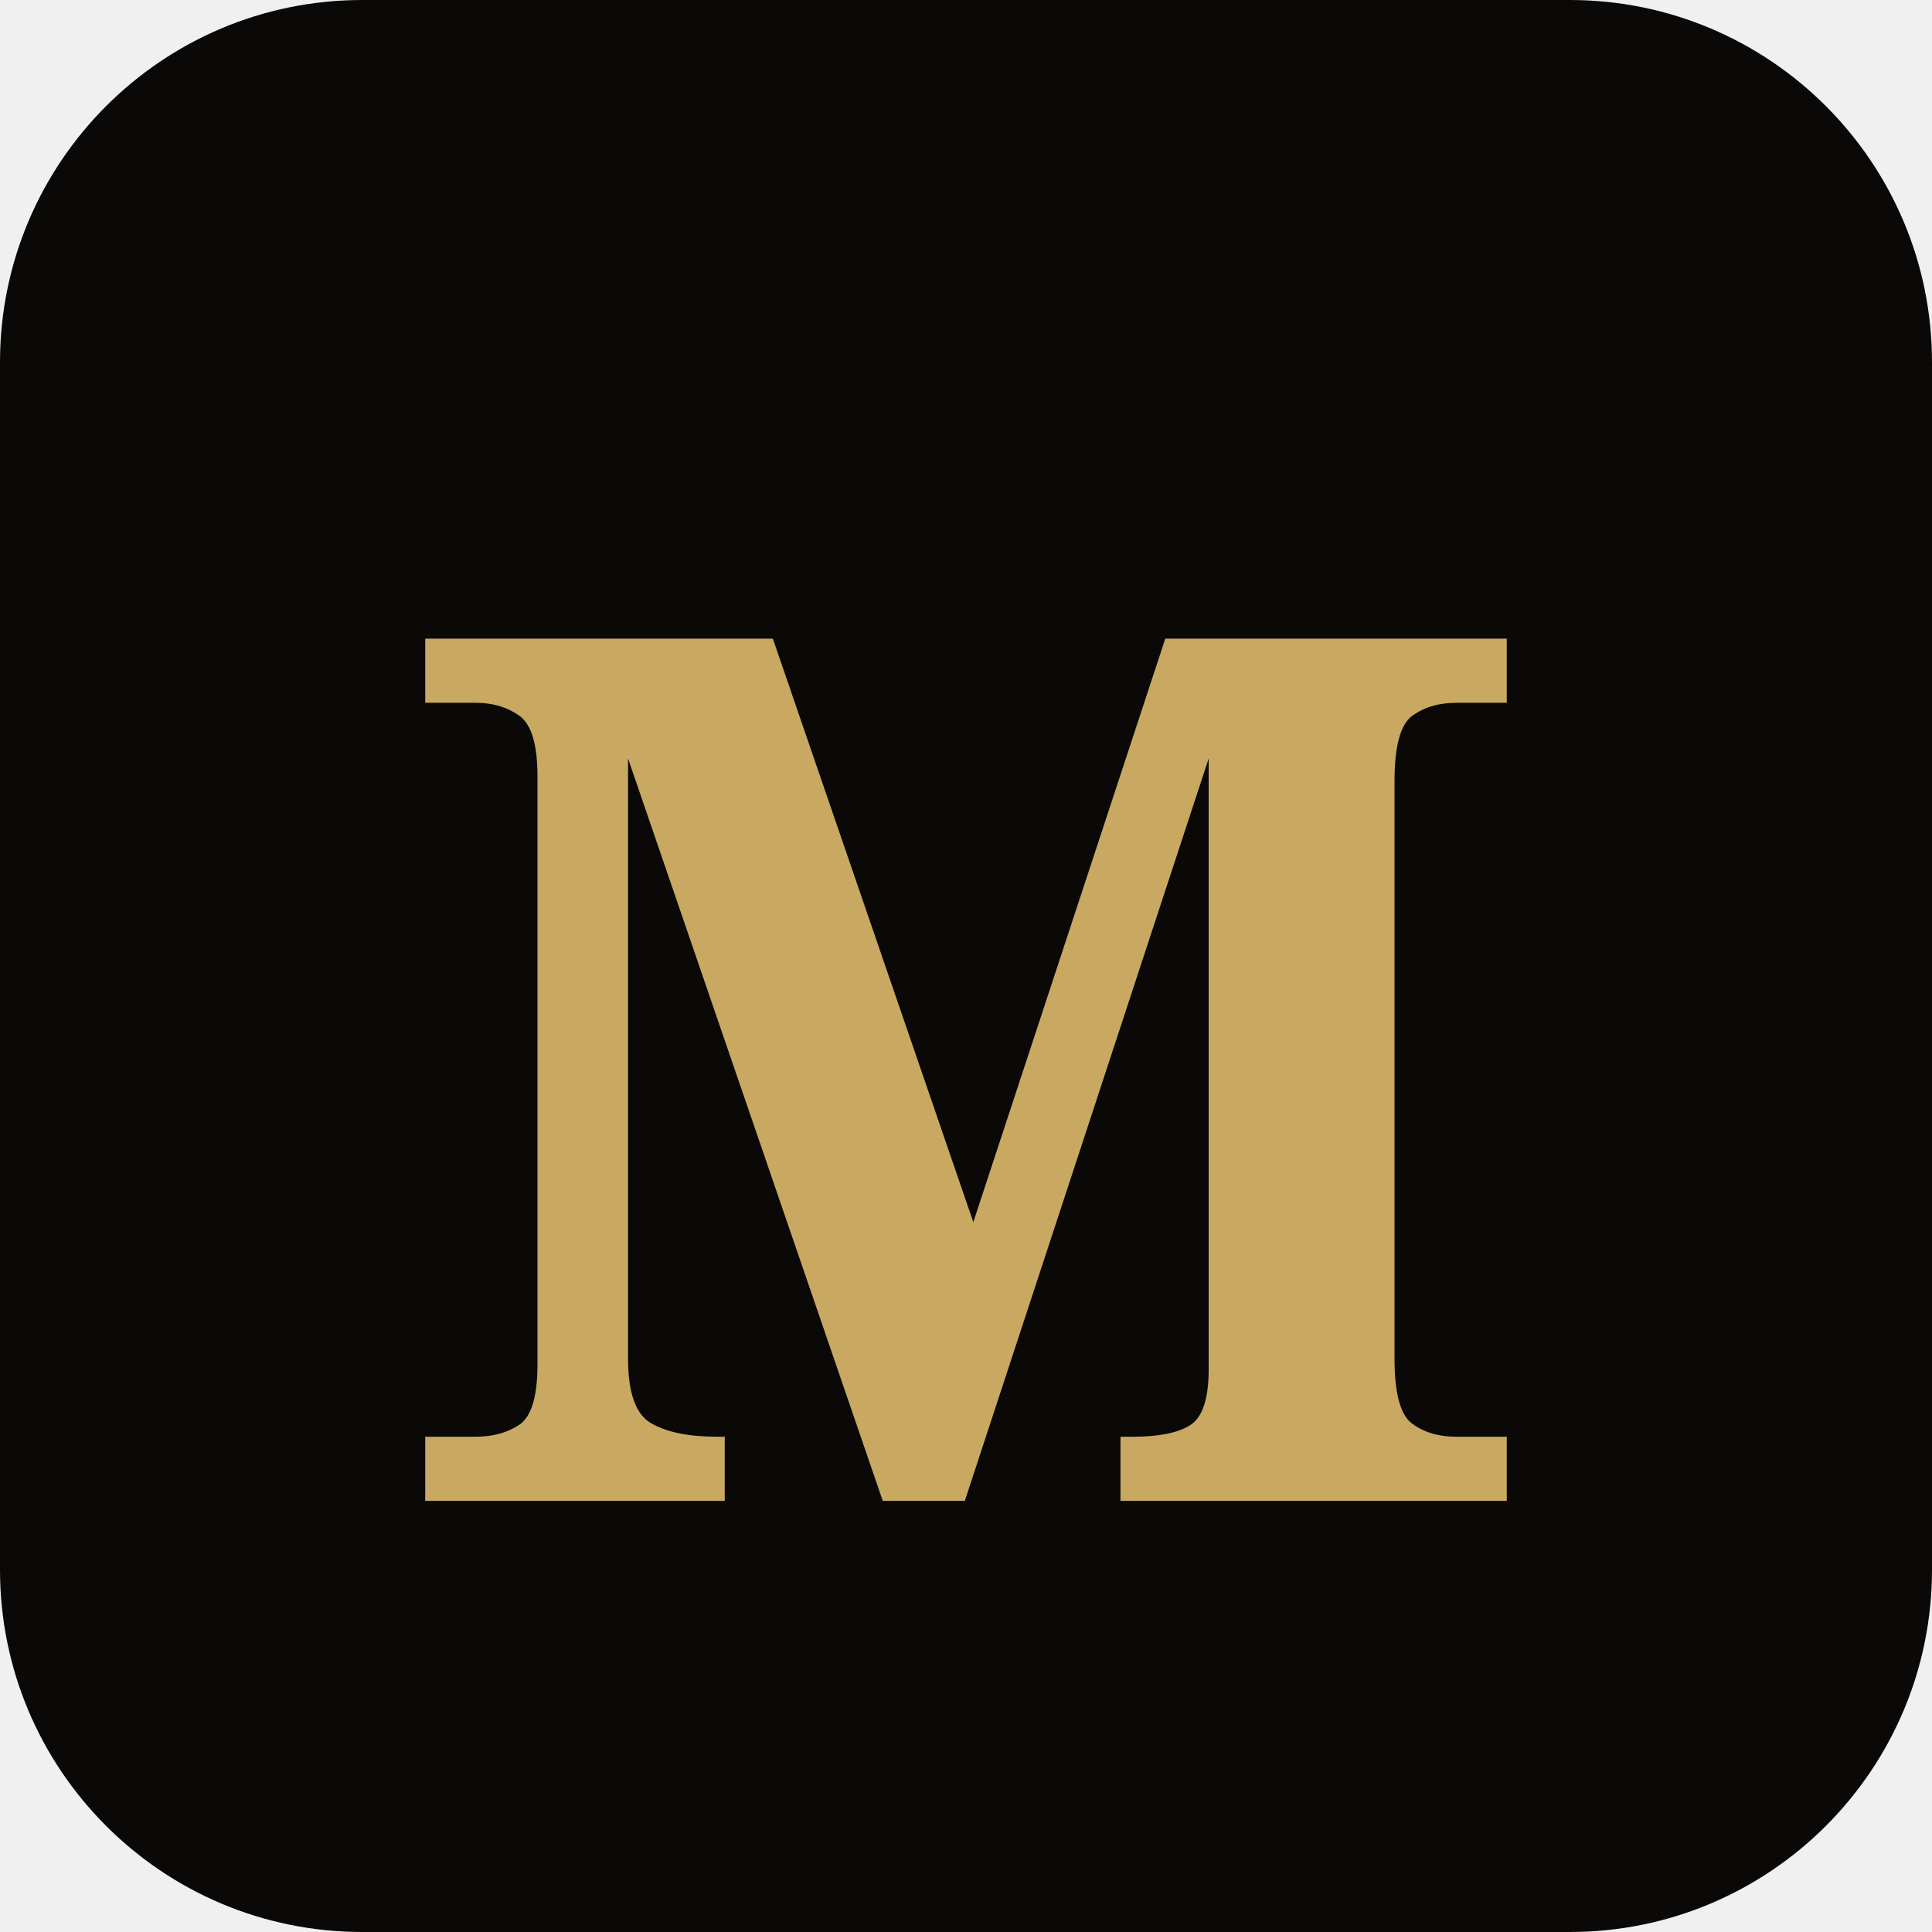
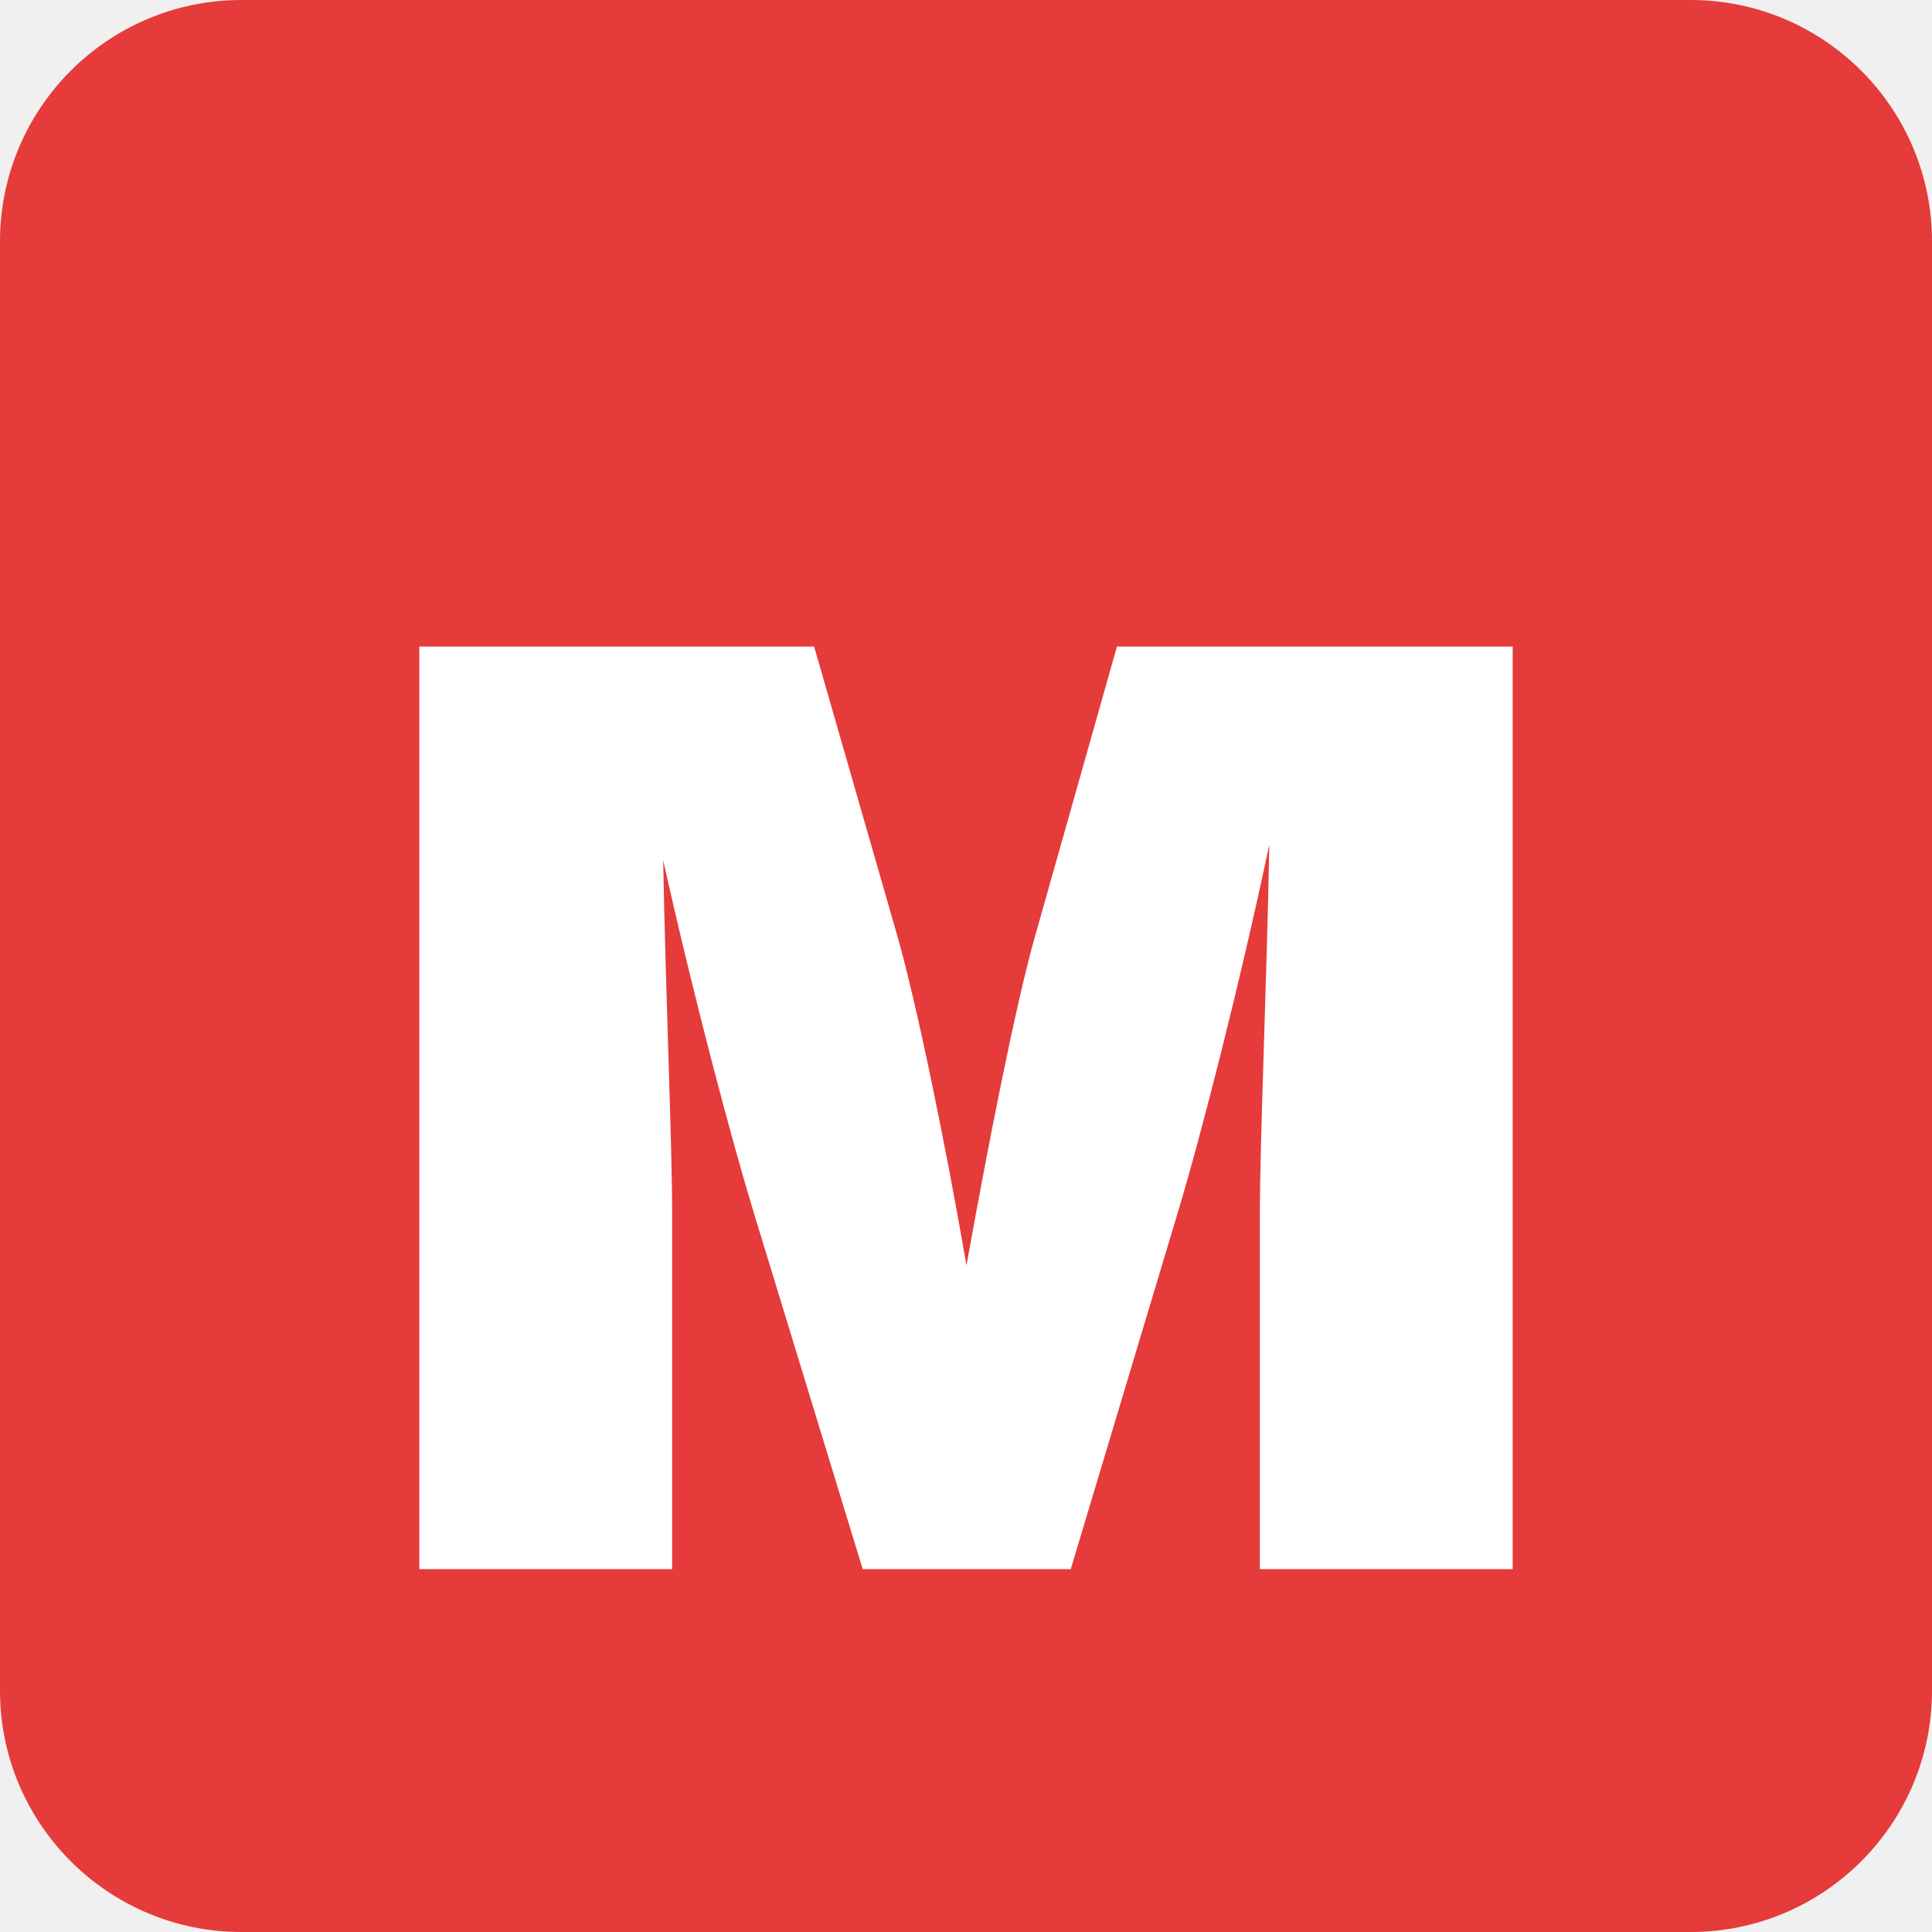
<svg xmlns="http://www.w3.org/2000/svg" viewBox="0 0 64 64">
-   <rect width="64" height="64" rx="12" fill="#0A0908" />
-   <text x="50%" y="56%" text-anchor="middle" dominant-baseline="middle" font-family="Georgia, serif" font-size="40" font-weight="600" fill="#C9A961">M</text>
+   <rect width="64" height="64" rx="8" fill="#E53B3B" />
+   <text x="50%" y="56%" text-anchor="middle" dominant-baseline="middle" font-family="-apple-system, system-ui, sans-serif" font-size="42" font-weight="900" fill="white">M</text>
</svg>
